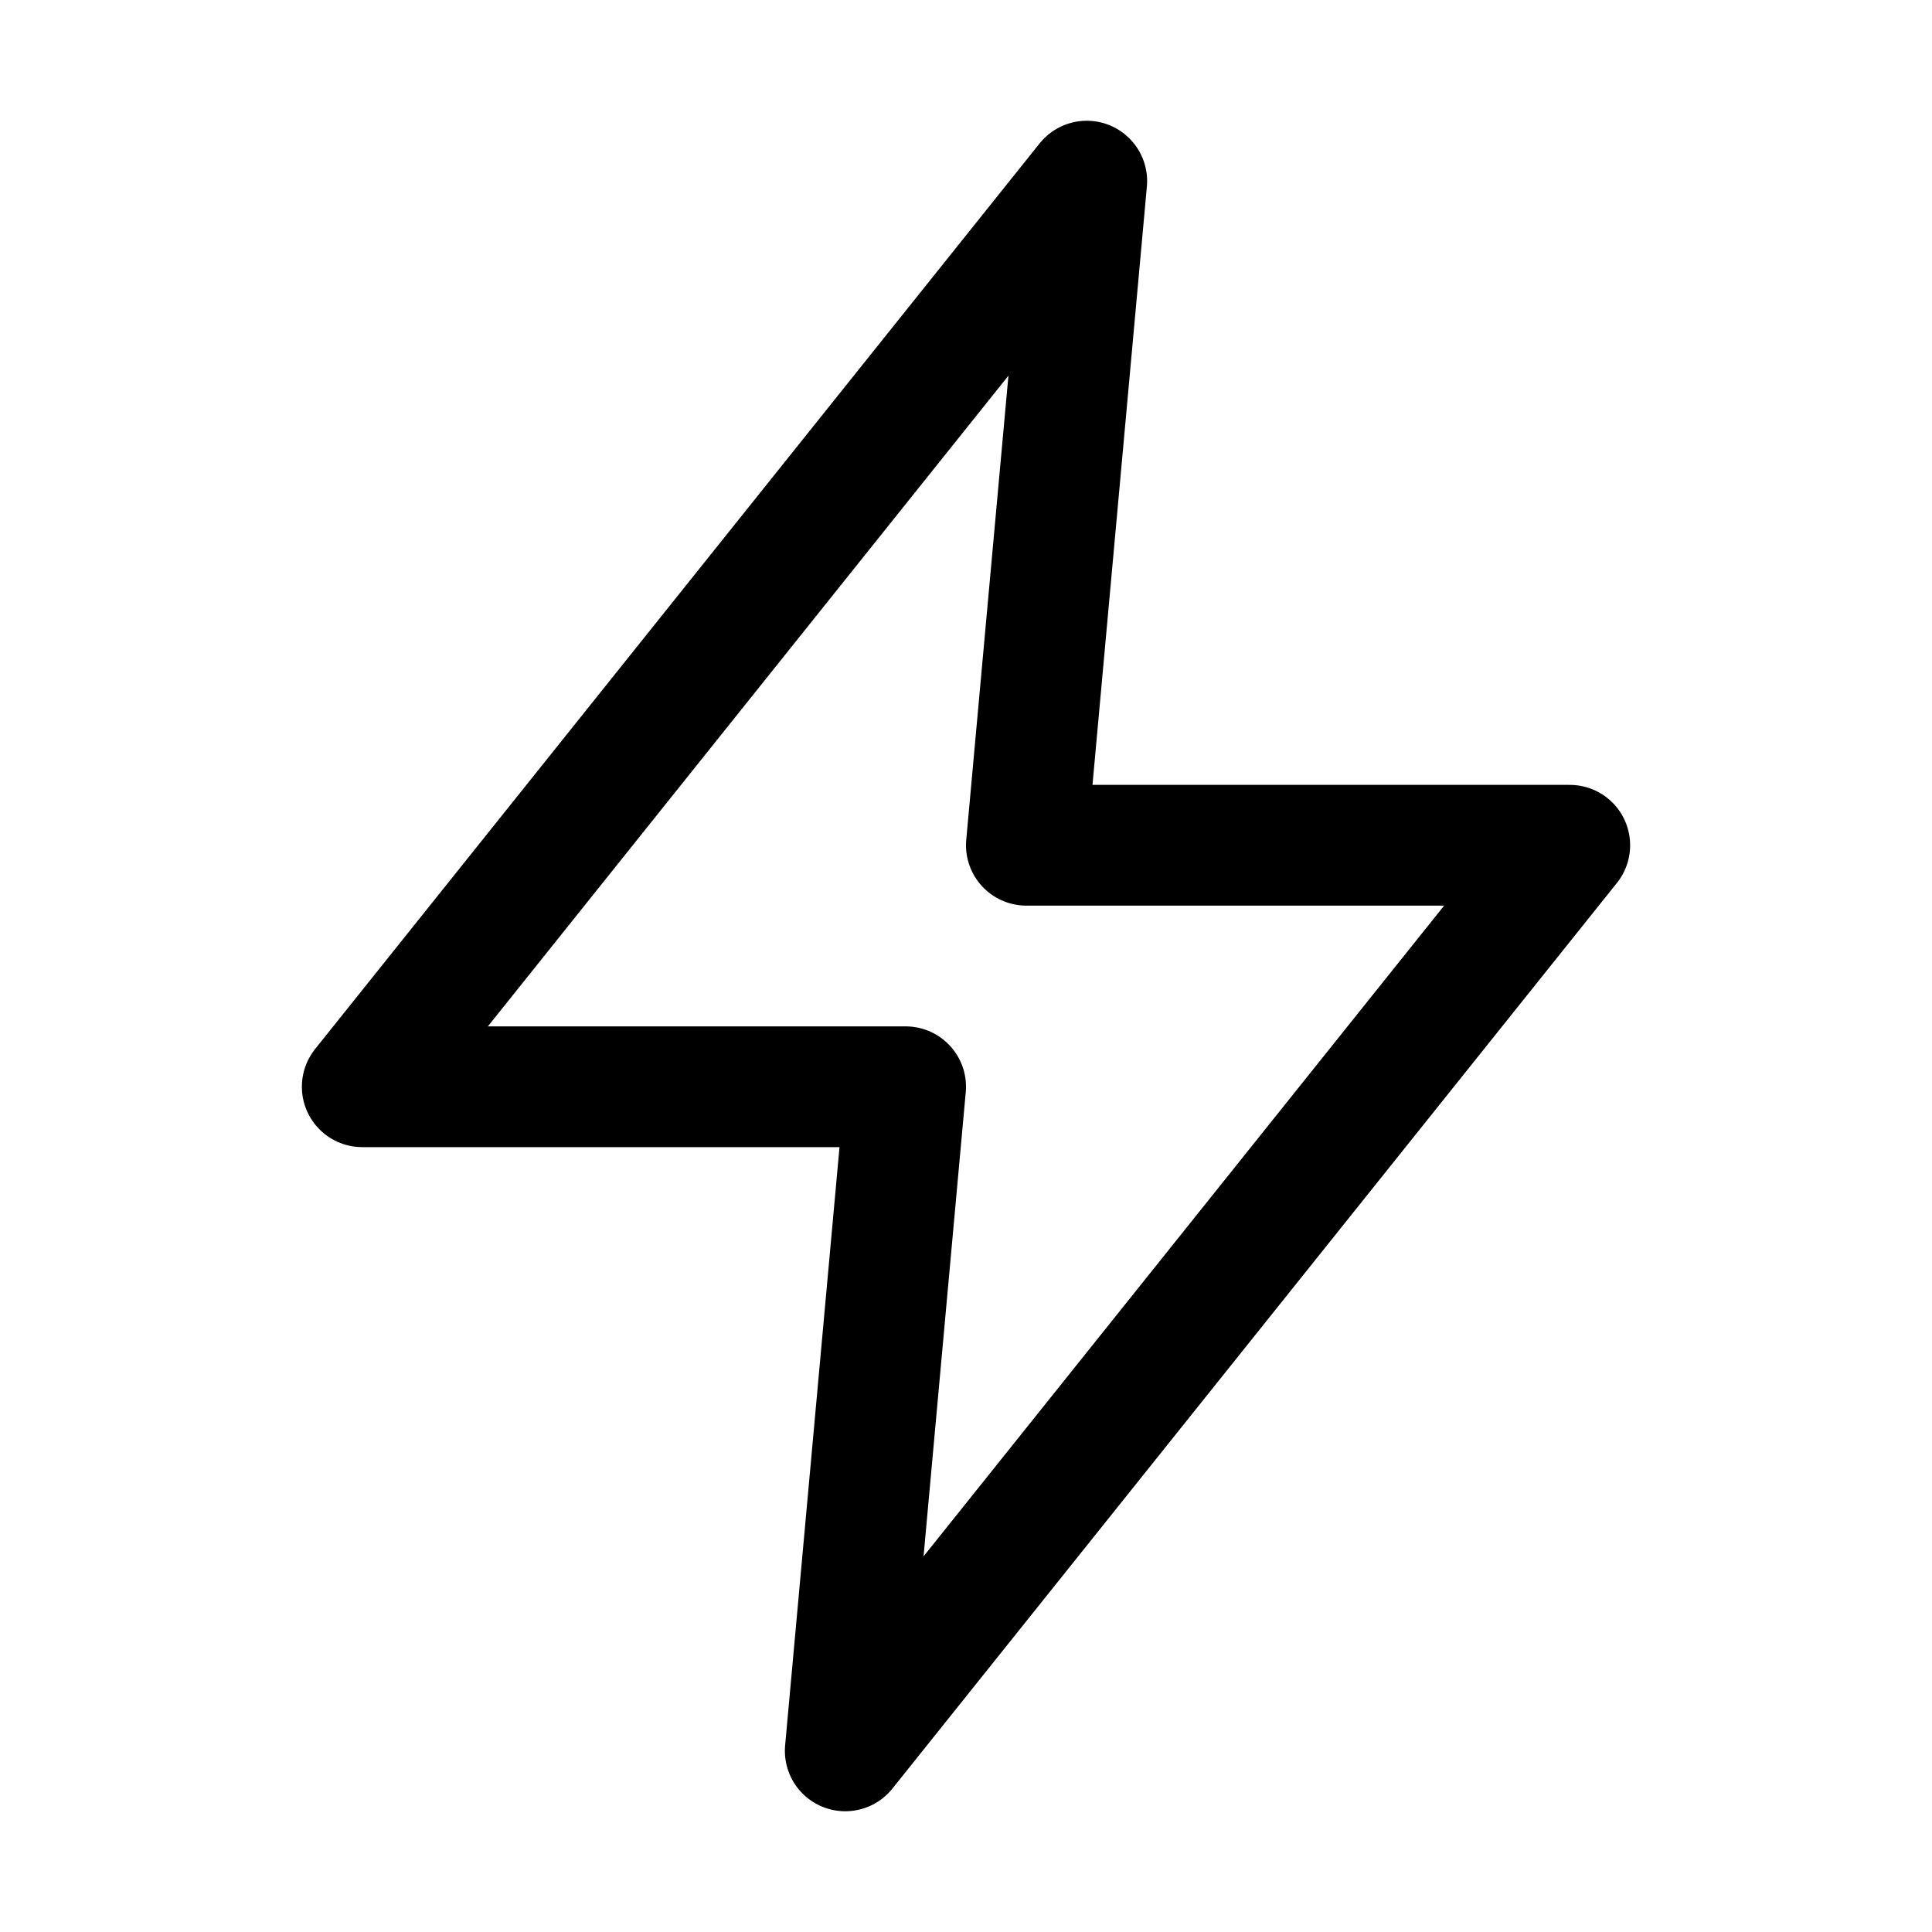
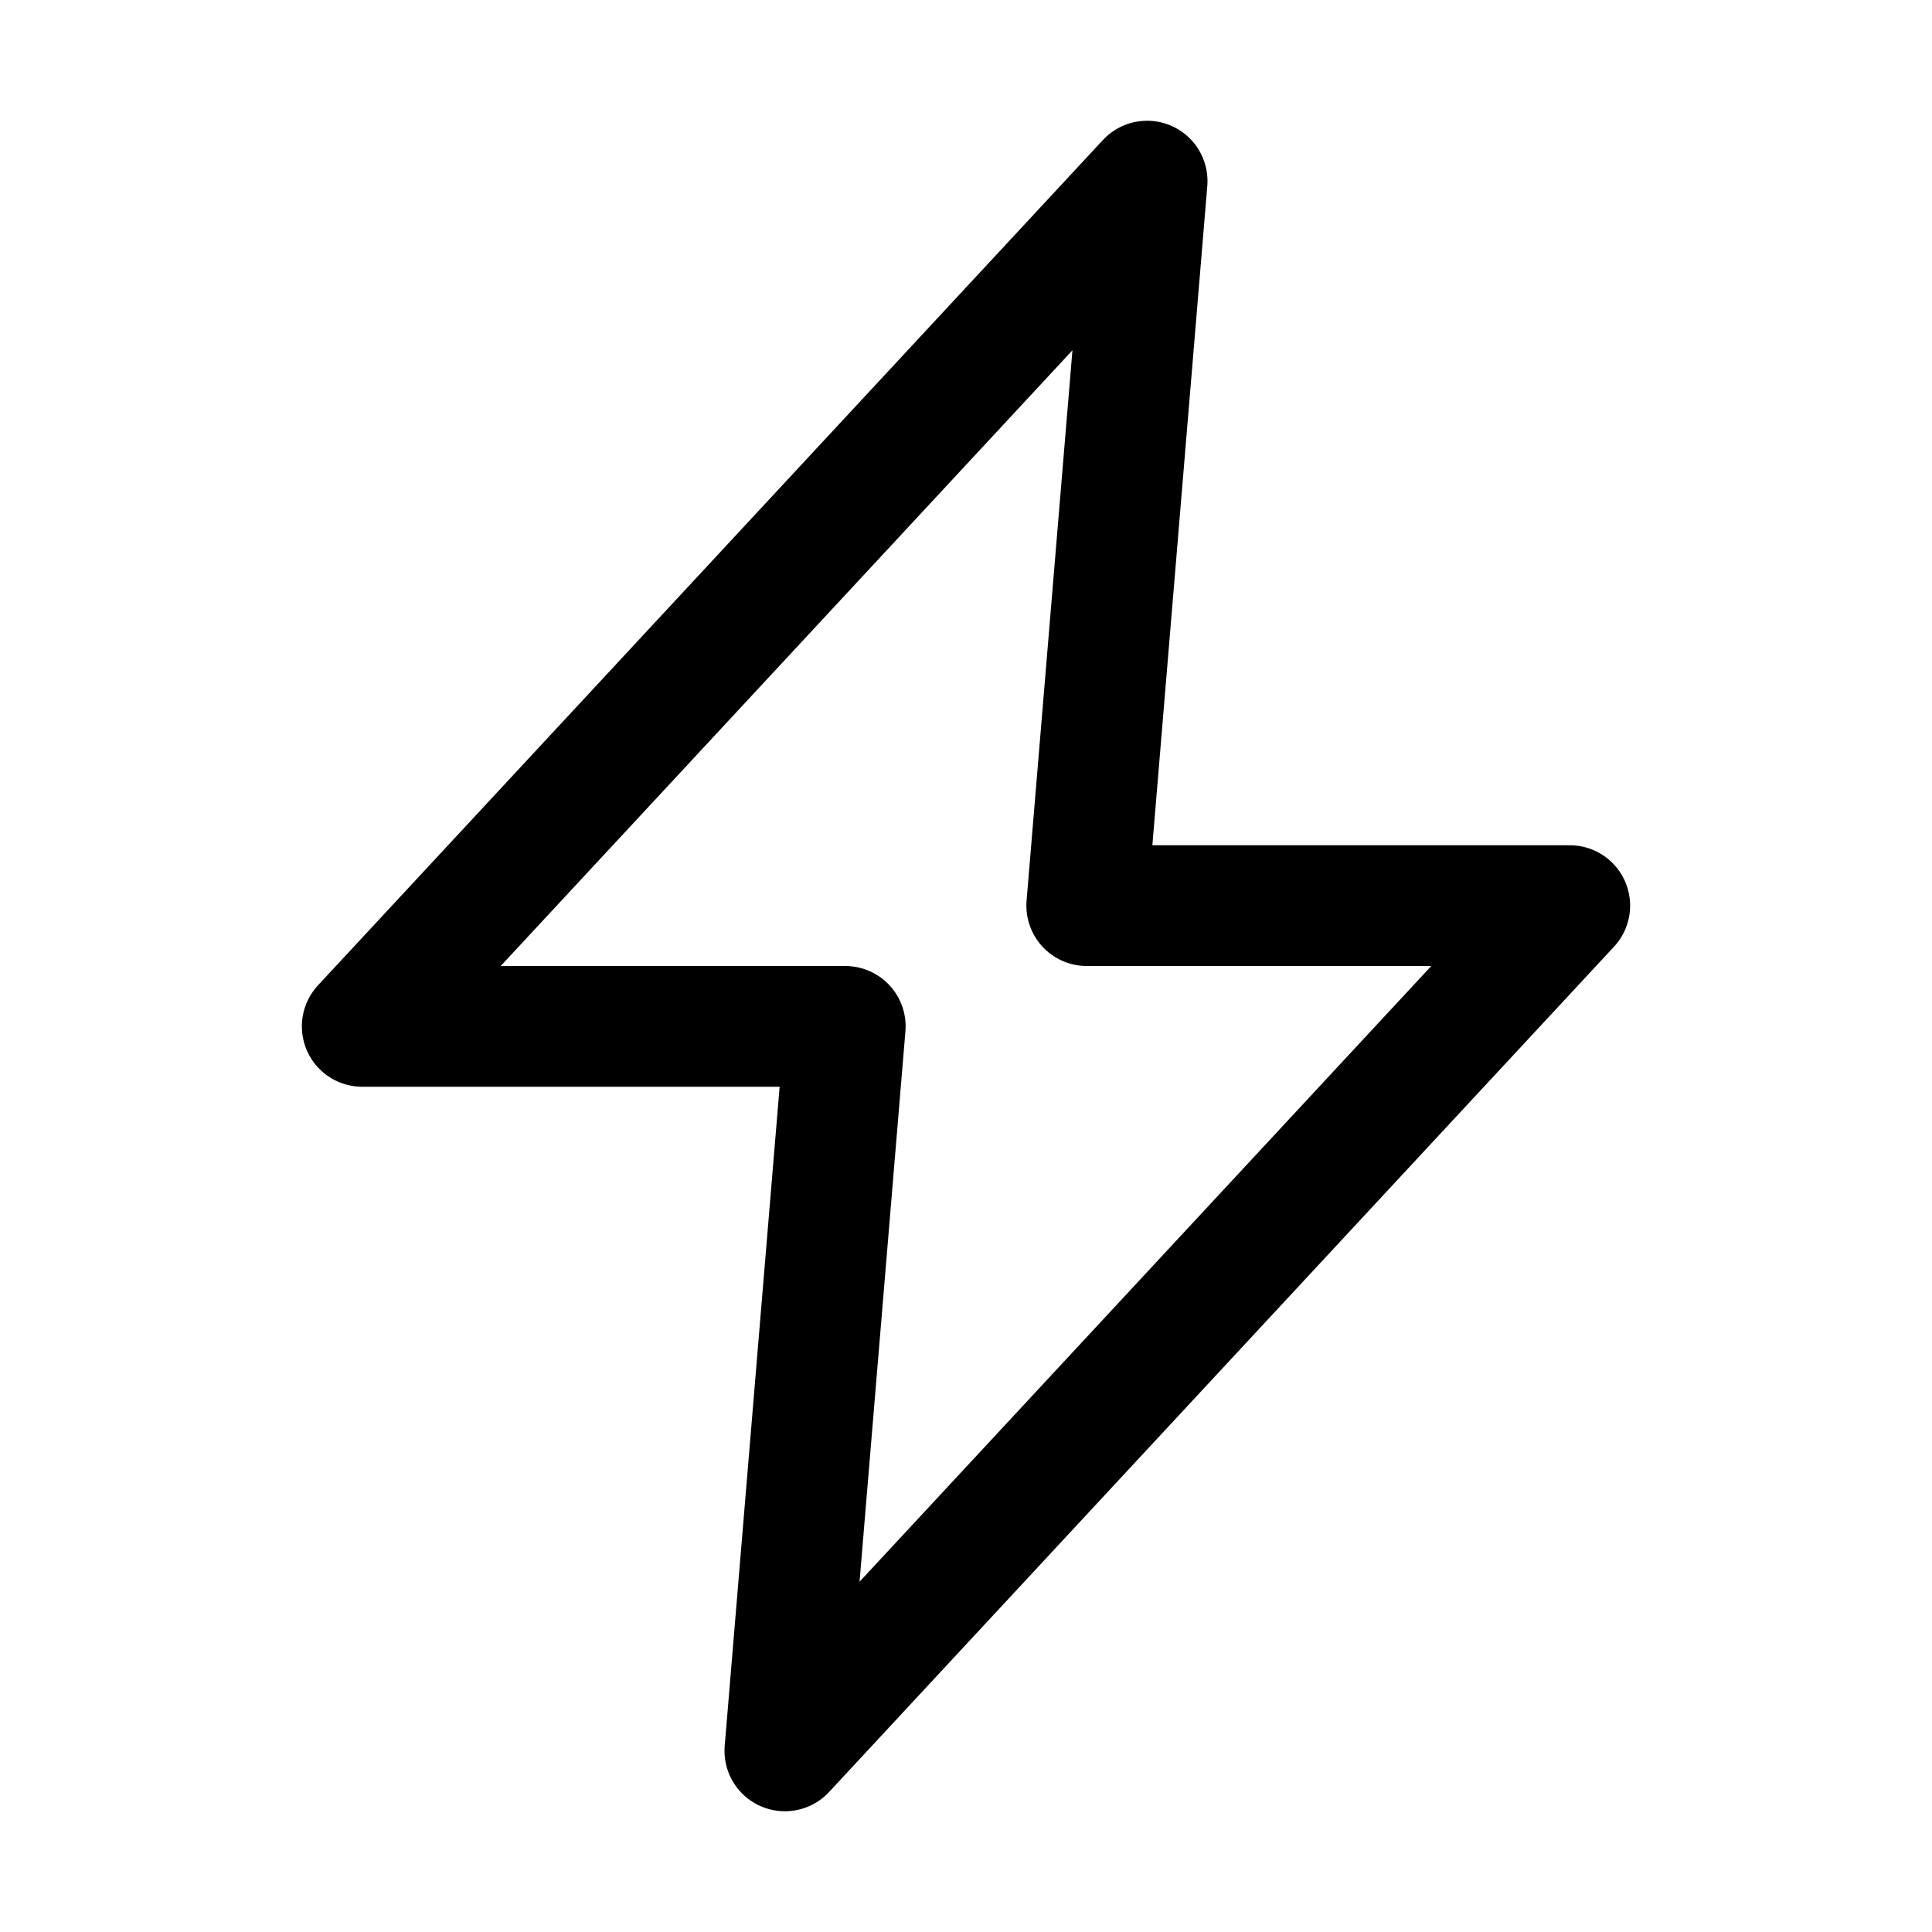
<svg xmlns="http://www.w3.org/2000/svg" viewBox="0 0 16 16" fill="none" stroke="#000" stroke-width="1" stroke-linecap="round" stroke-linejoin="round">
-   <path d="M9 1.5 3 9h4.5L7 14.5 13 7H8.5z" />
+   <path d="M9.5 1.5 3 8.5h4L6.5 14.5 13 7.5H9z" />
</svg>
